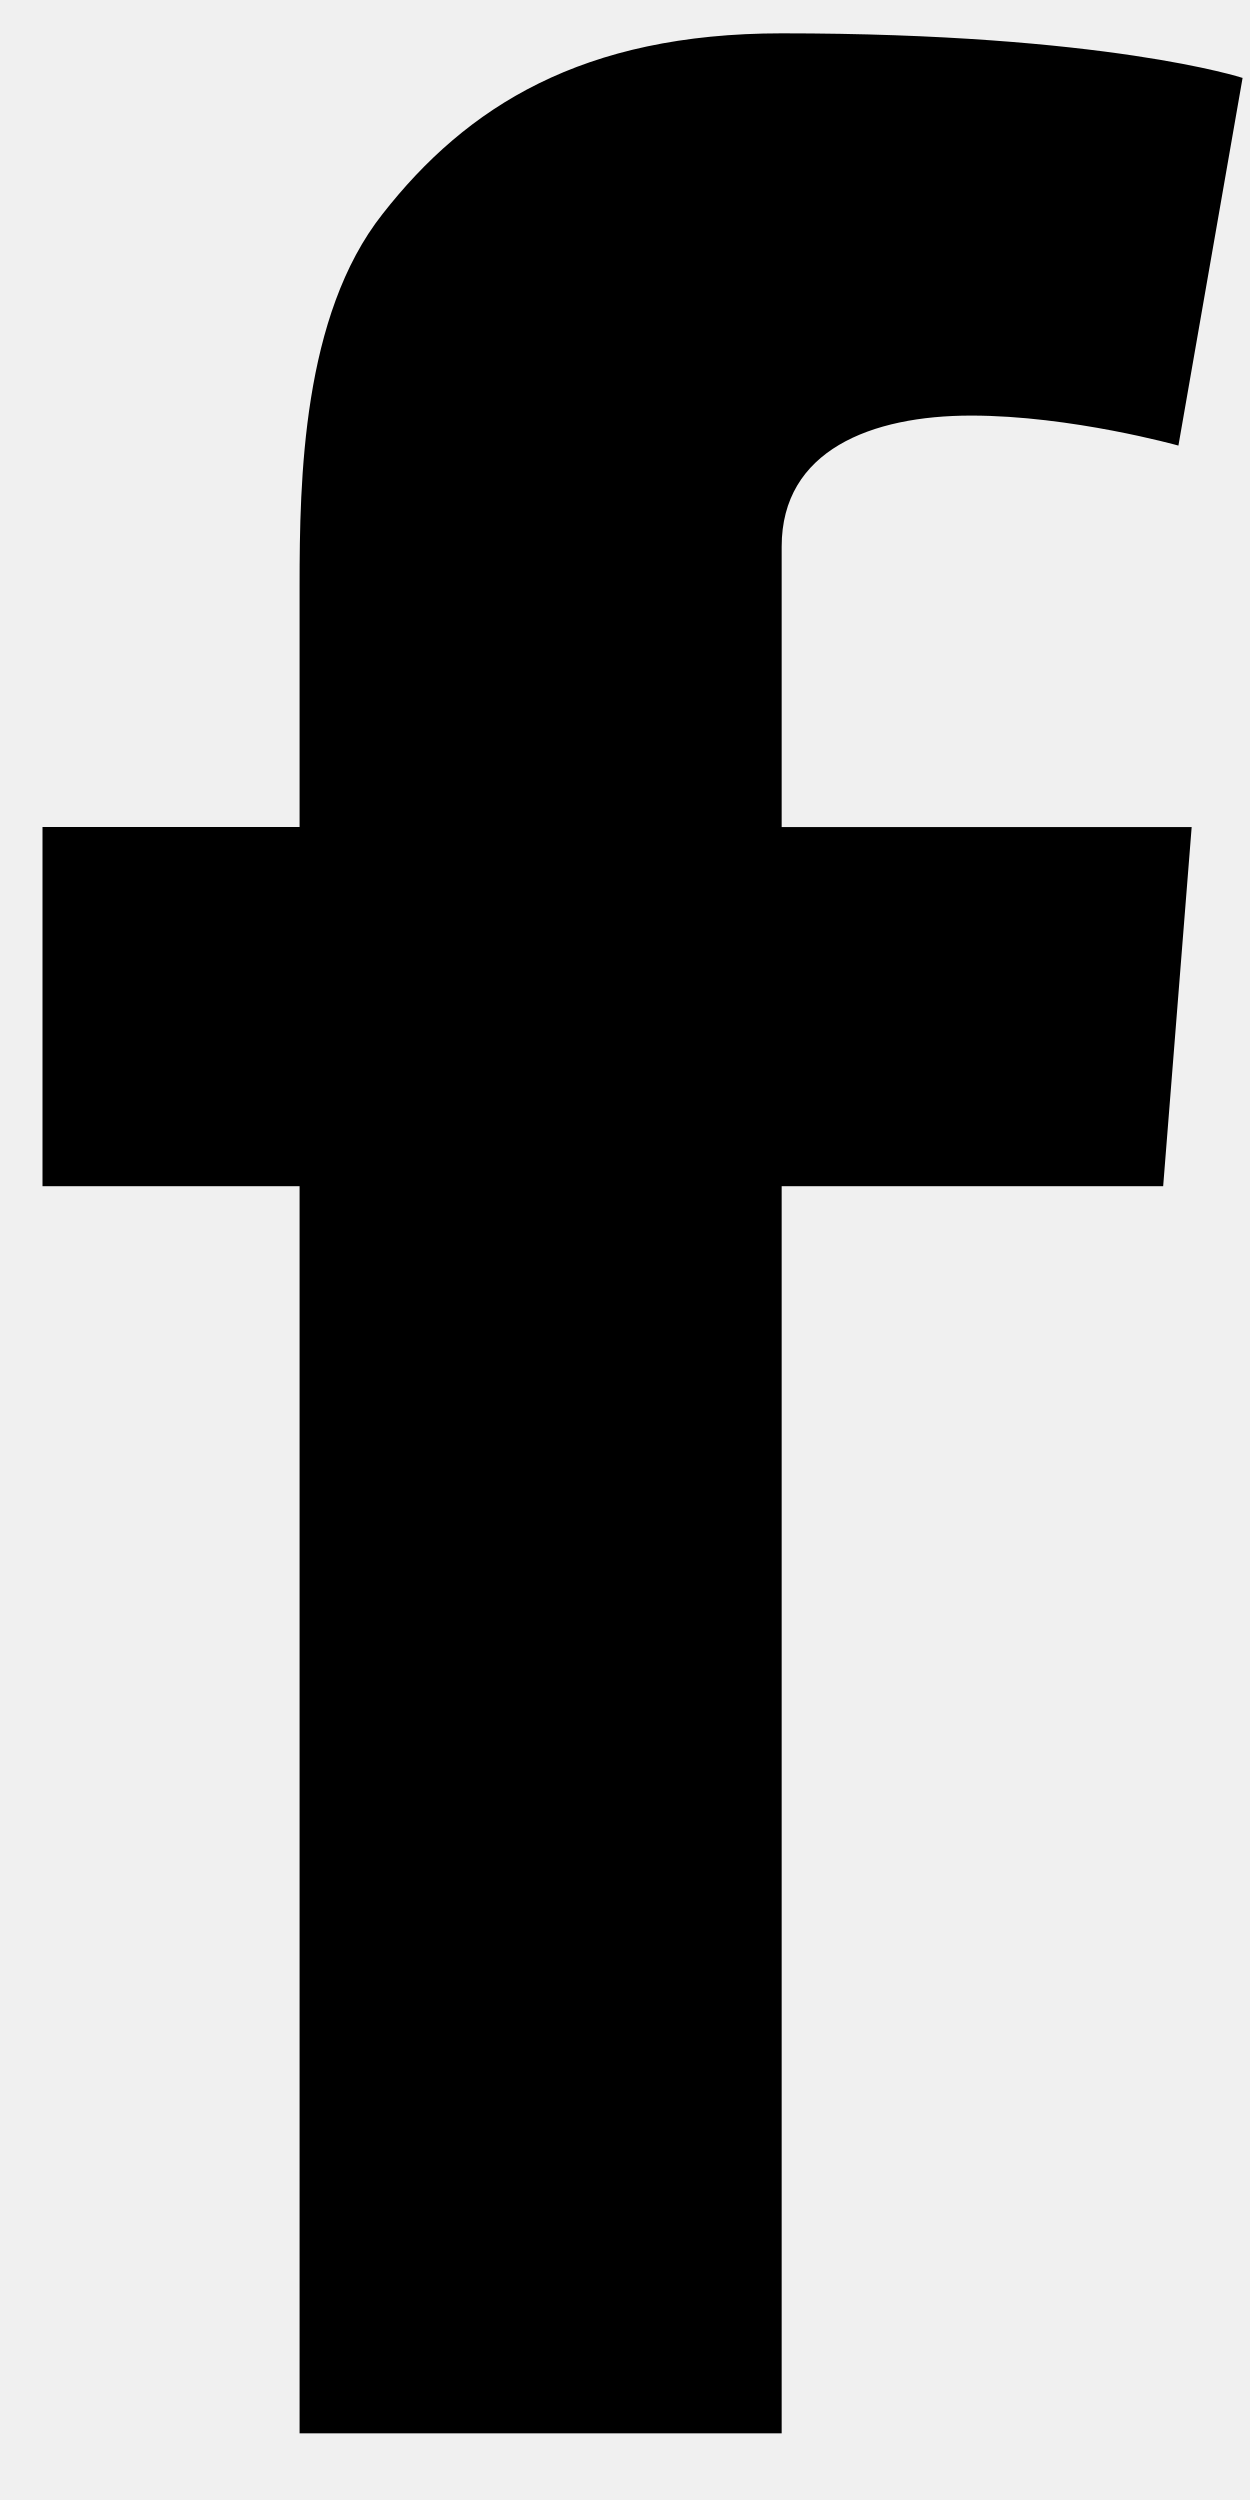
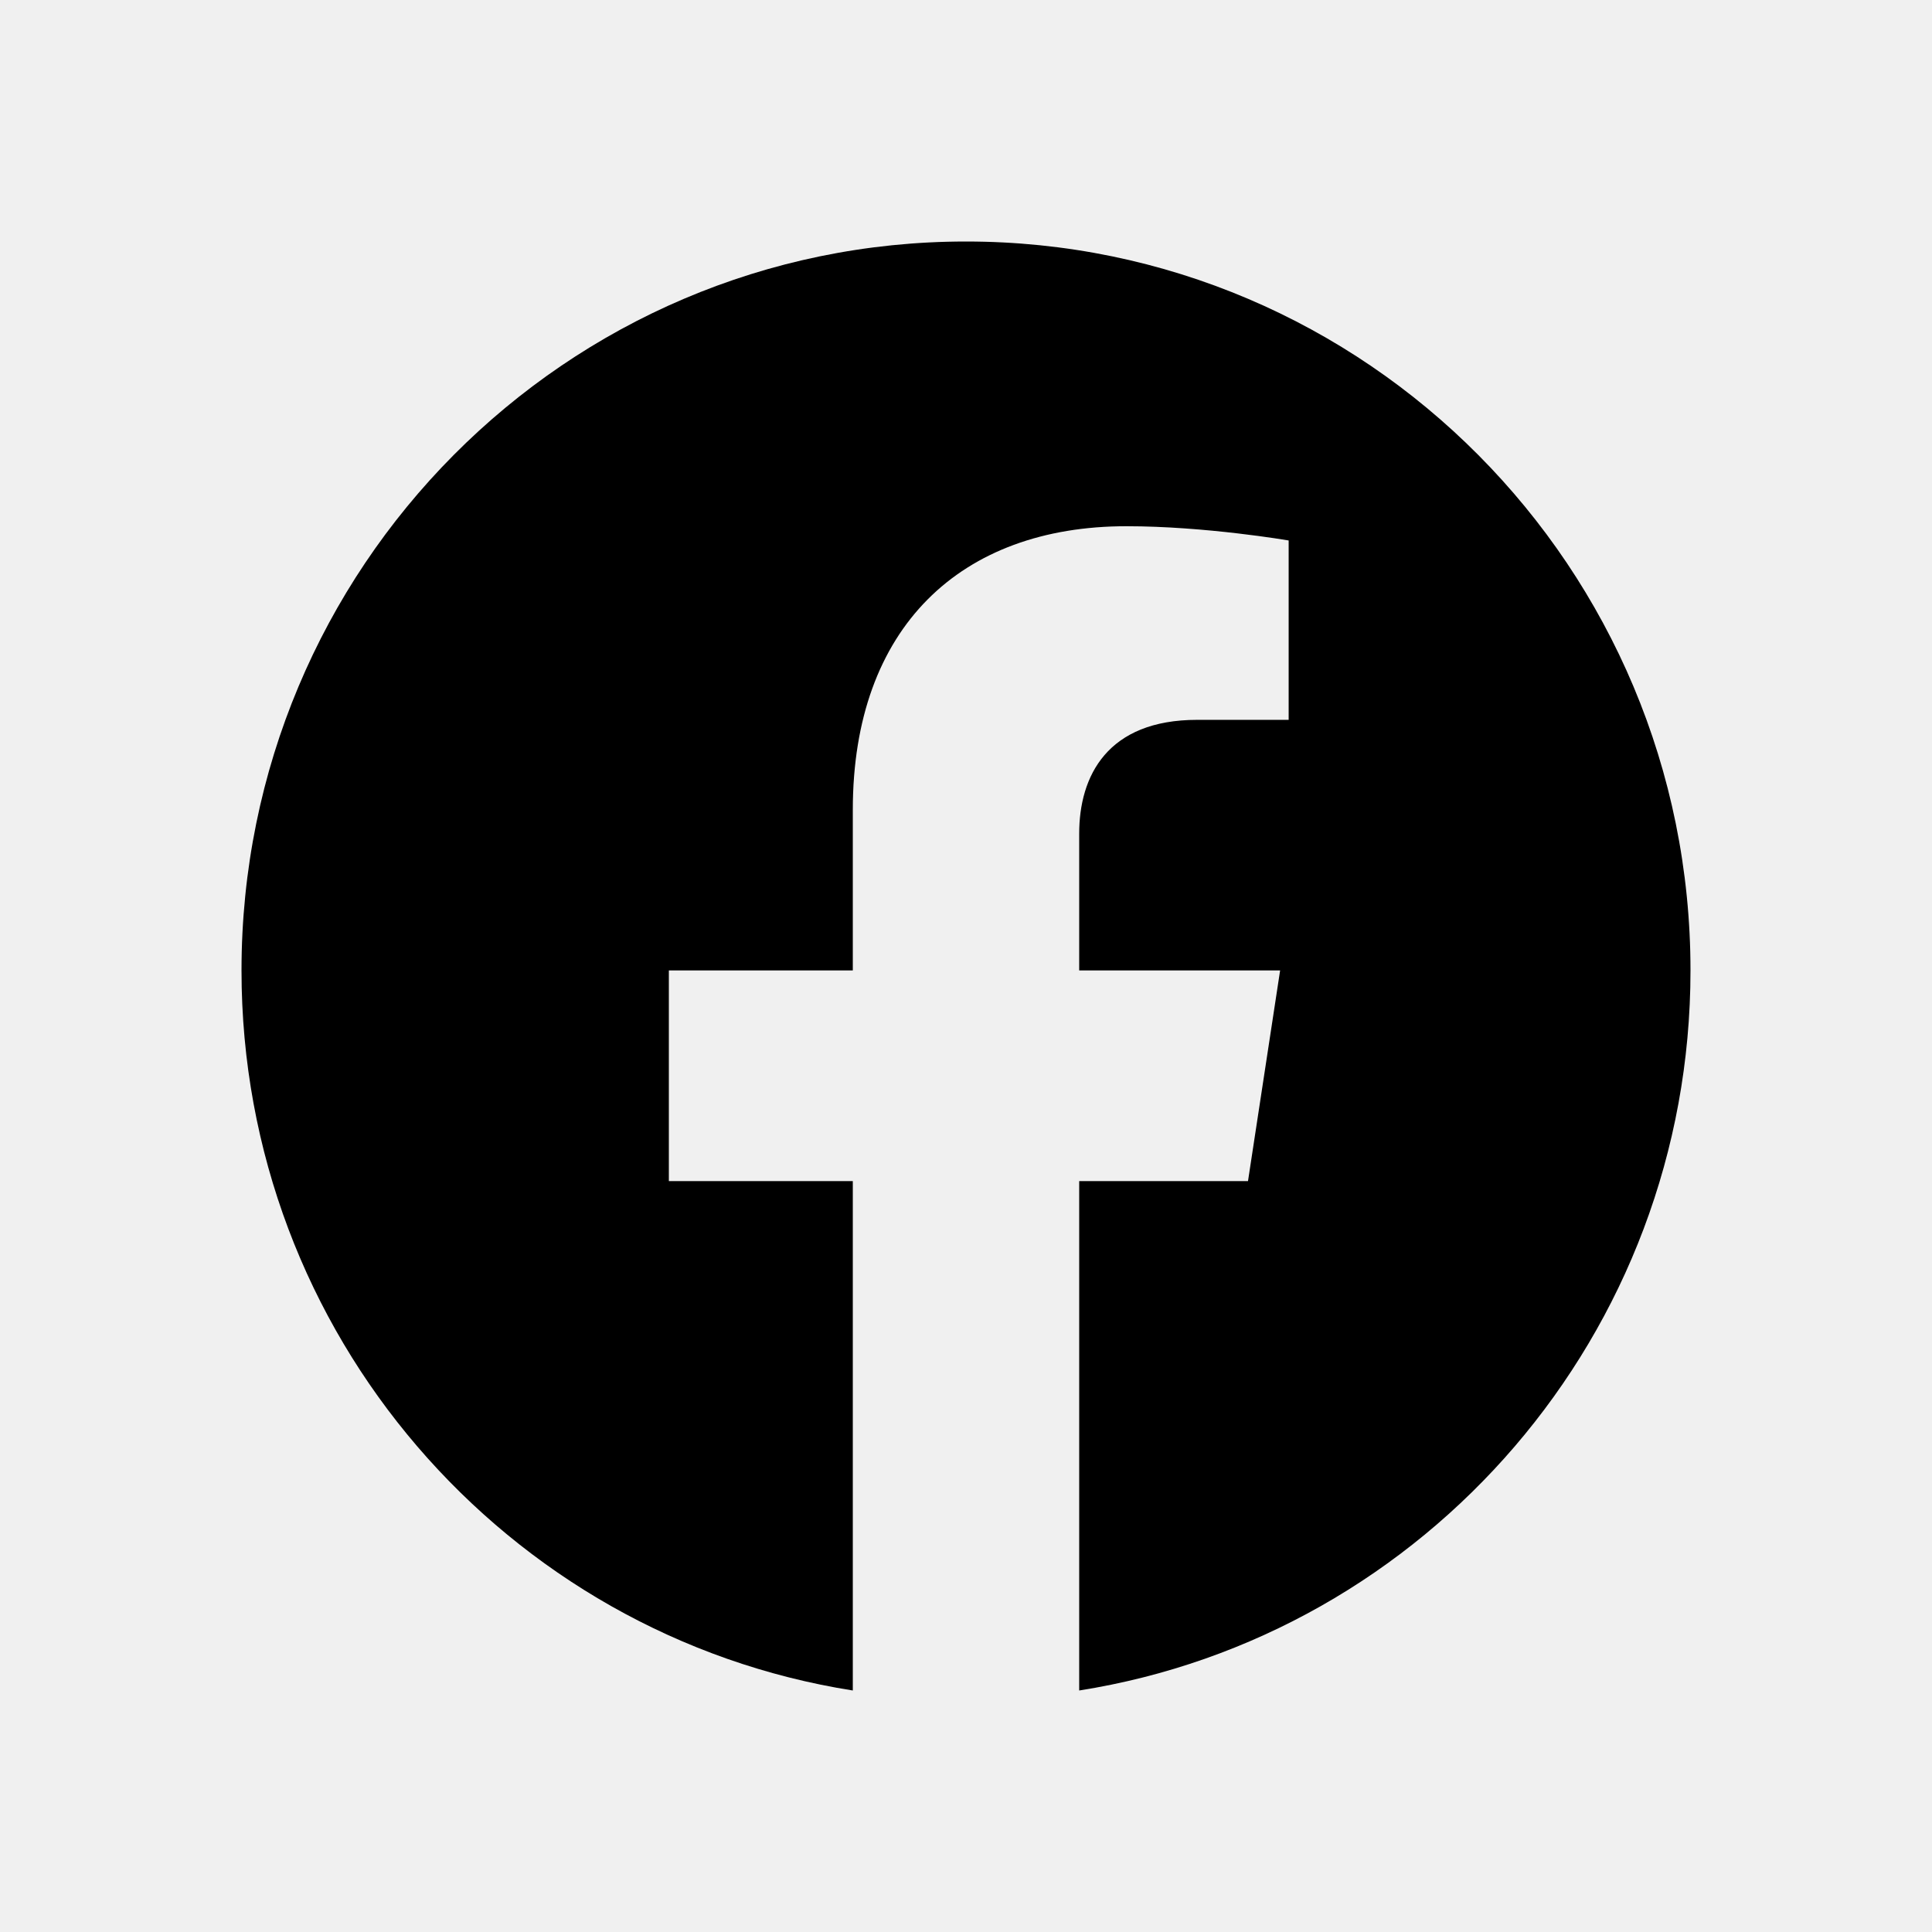
- <svg xmlns="http://www.w3.org/2000/svg" width="15" height="30" viewBox="0 0 15 30">
-   <path fill="currentColor" fill-rule="evenodd" d="M3.595 9.925V7.032c0-1.277.033-3.244.995-4.463C5.6 1.277 6.99.4 9.38.4c3.892 0 5.531.535 5.531.535l-.77 4.412s-1.287-.36-2.487-.36c-1.198 0-2.274.416-2.274 1.572v3.366h4.92l-.342 4.309H9.38V29.2H3.595V14.234H.51v-4.31h3.085z" />
+ <svg xmlns="http://www.w3.org/2000/svg" xmlns:xlink="http://www.w3.org/1999/xlink" width="24px" height="24px" viewBox="0 0 24 24" version="1.1">
+   <defs>
+     <path d="M12,3 C7.029,3 3,7.054 3,12.055 C3,16.575 6.291,20.321 10.594,21 L10.594,14.672 L8.309,14.672 L8.309,12.055 L10.594,12.055 L10.594,10.06 C10.594,7.791 11.937,6.537 13.993,6.537 C14.978,6.537 16.008,6.714 16.008,6.714 L16.008,8.942 L14.873,8.942 C13.755,8.942 13.406,9.64 13.406,10.356 L13.406,12.055 L15.902,12.055 L15.503,14.672 L13.406,14.672 L13.406,21 C17.709,20.321 21,16.575 21,12.055 C21,7.054 16.971,3 12,3 Z" id="path-1" />
+   </defs>
+   <g id="Icons-/-Logo-/-Facebook" stroke="none" stroke-width="1" fill="none" fill-rule="evenodd">
+     <g id="Group">
+       <rect id="Rectangle" x="0" y="0" width="24" height="24" />
+       <mask id="mask-2" fill="white">
+         <use xlink:href="#path-1" />
+       </mask>
+       <use id="Fill-1" fill="#FFFFFE" xlink:href="#path-1" />
+       <rect id="Rectangle" fill="currentColor" fill-rule="nonzero" mask="url(#mask-2)" x="0" y="0" width="24" height="24" />
+     </g>
+   </g>
</svg>
